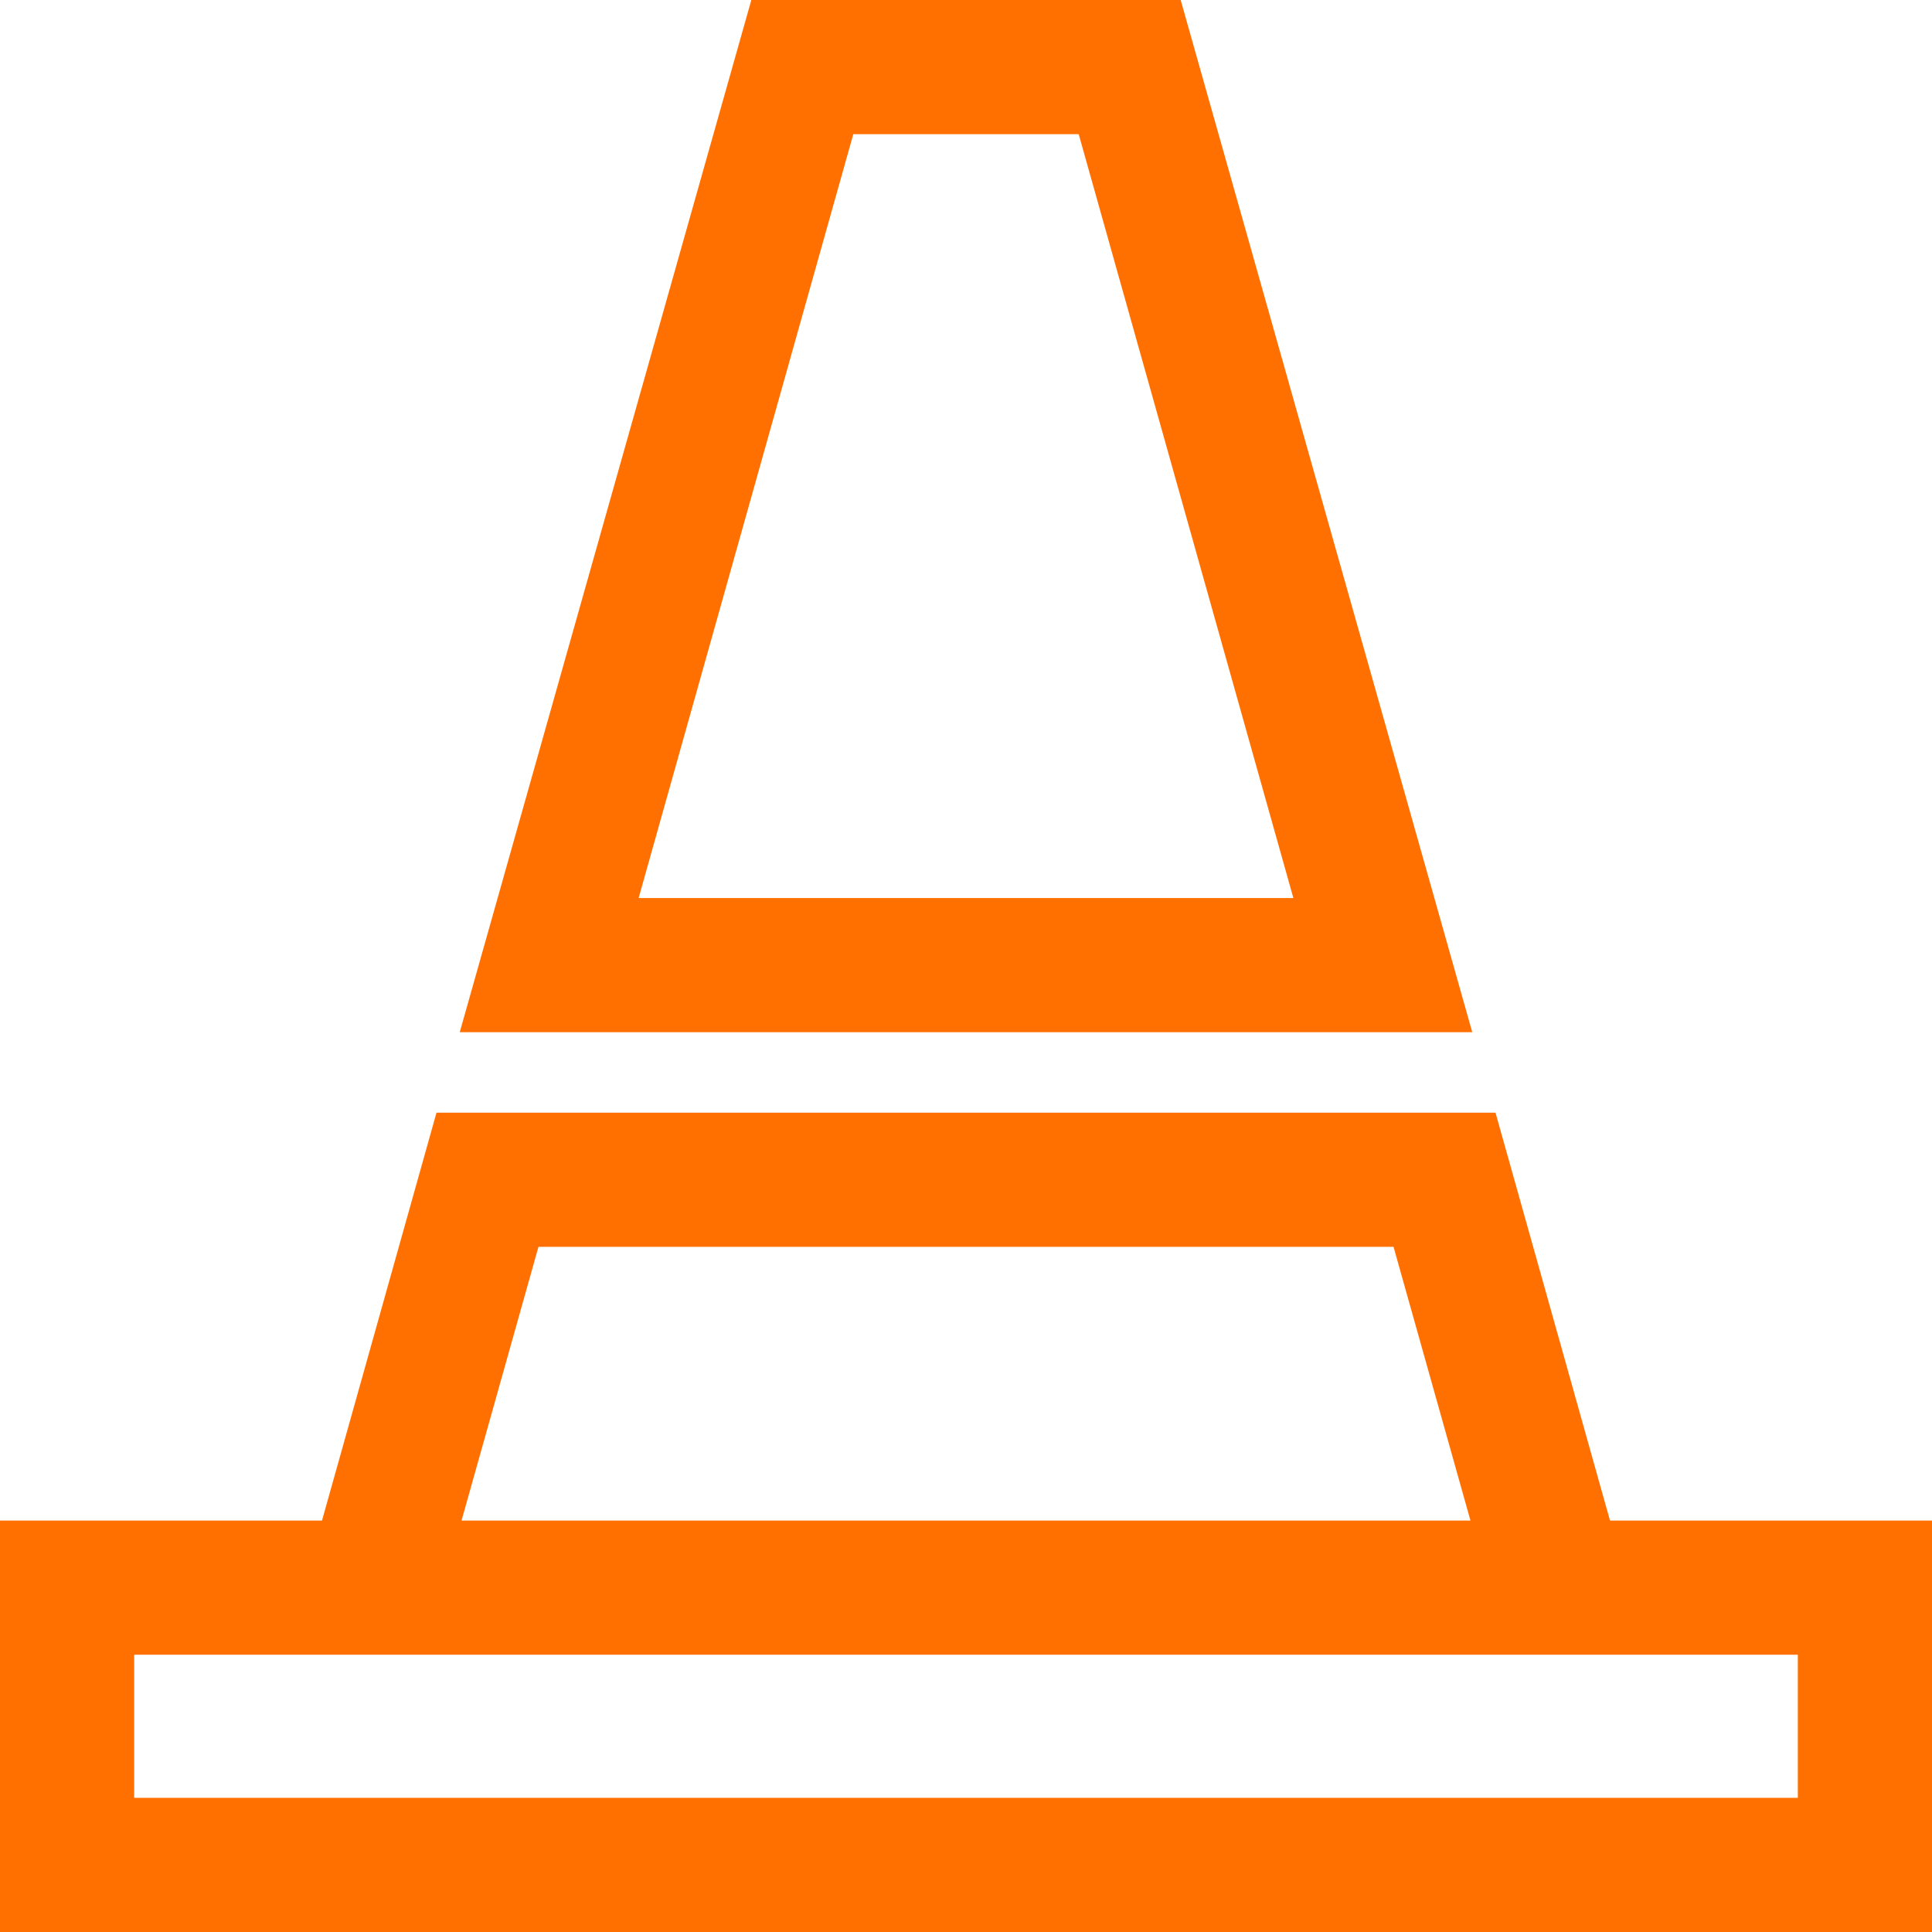
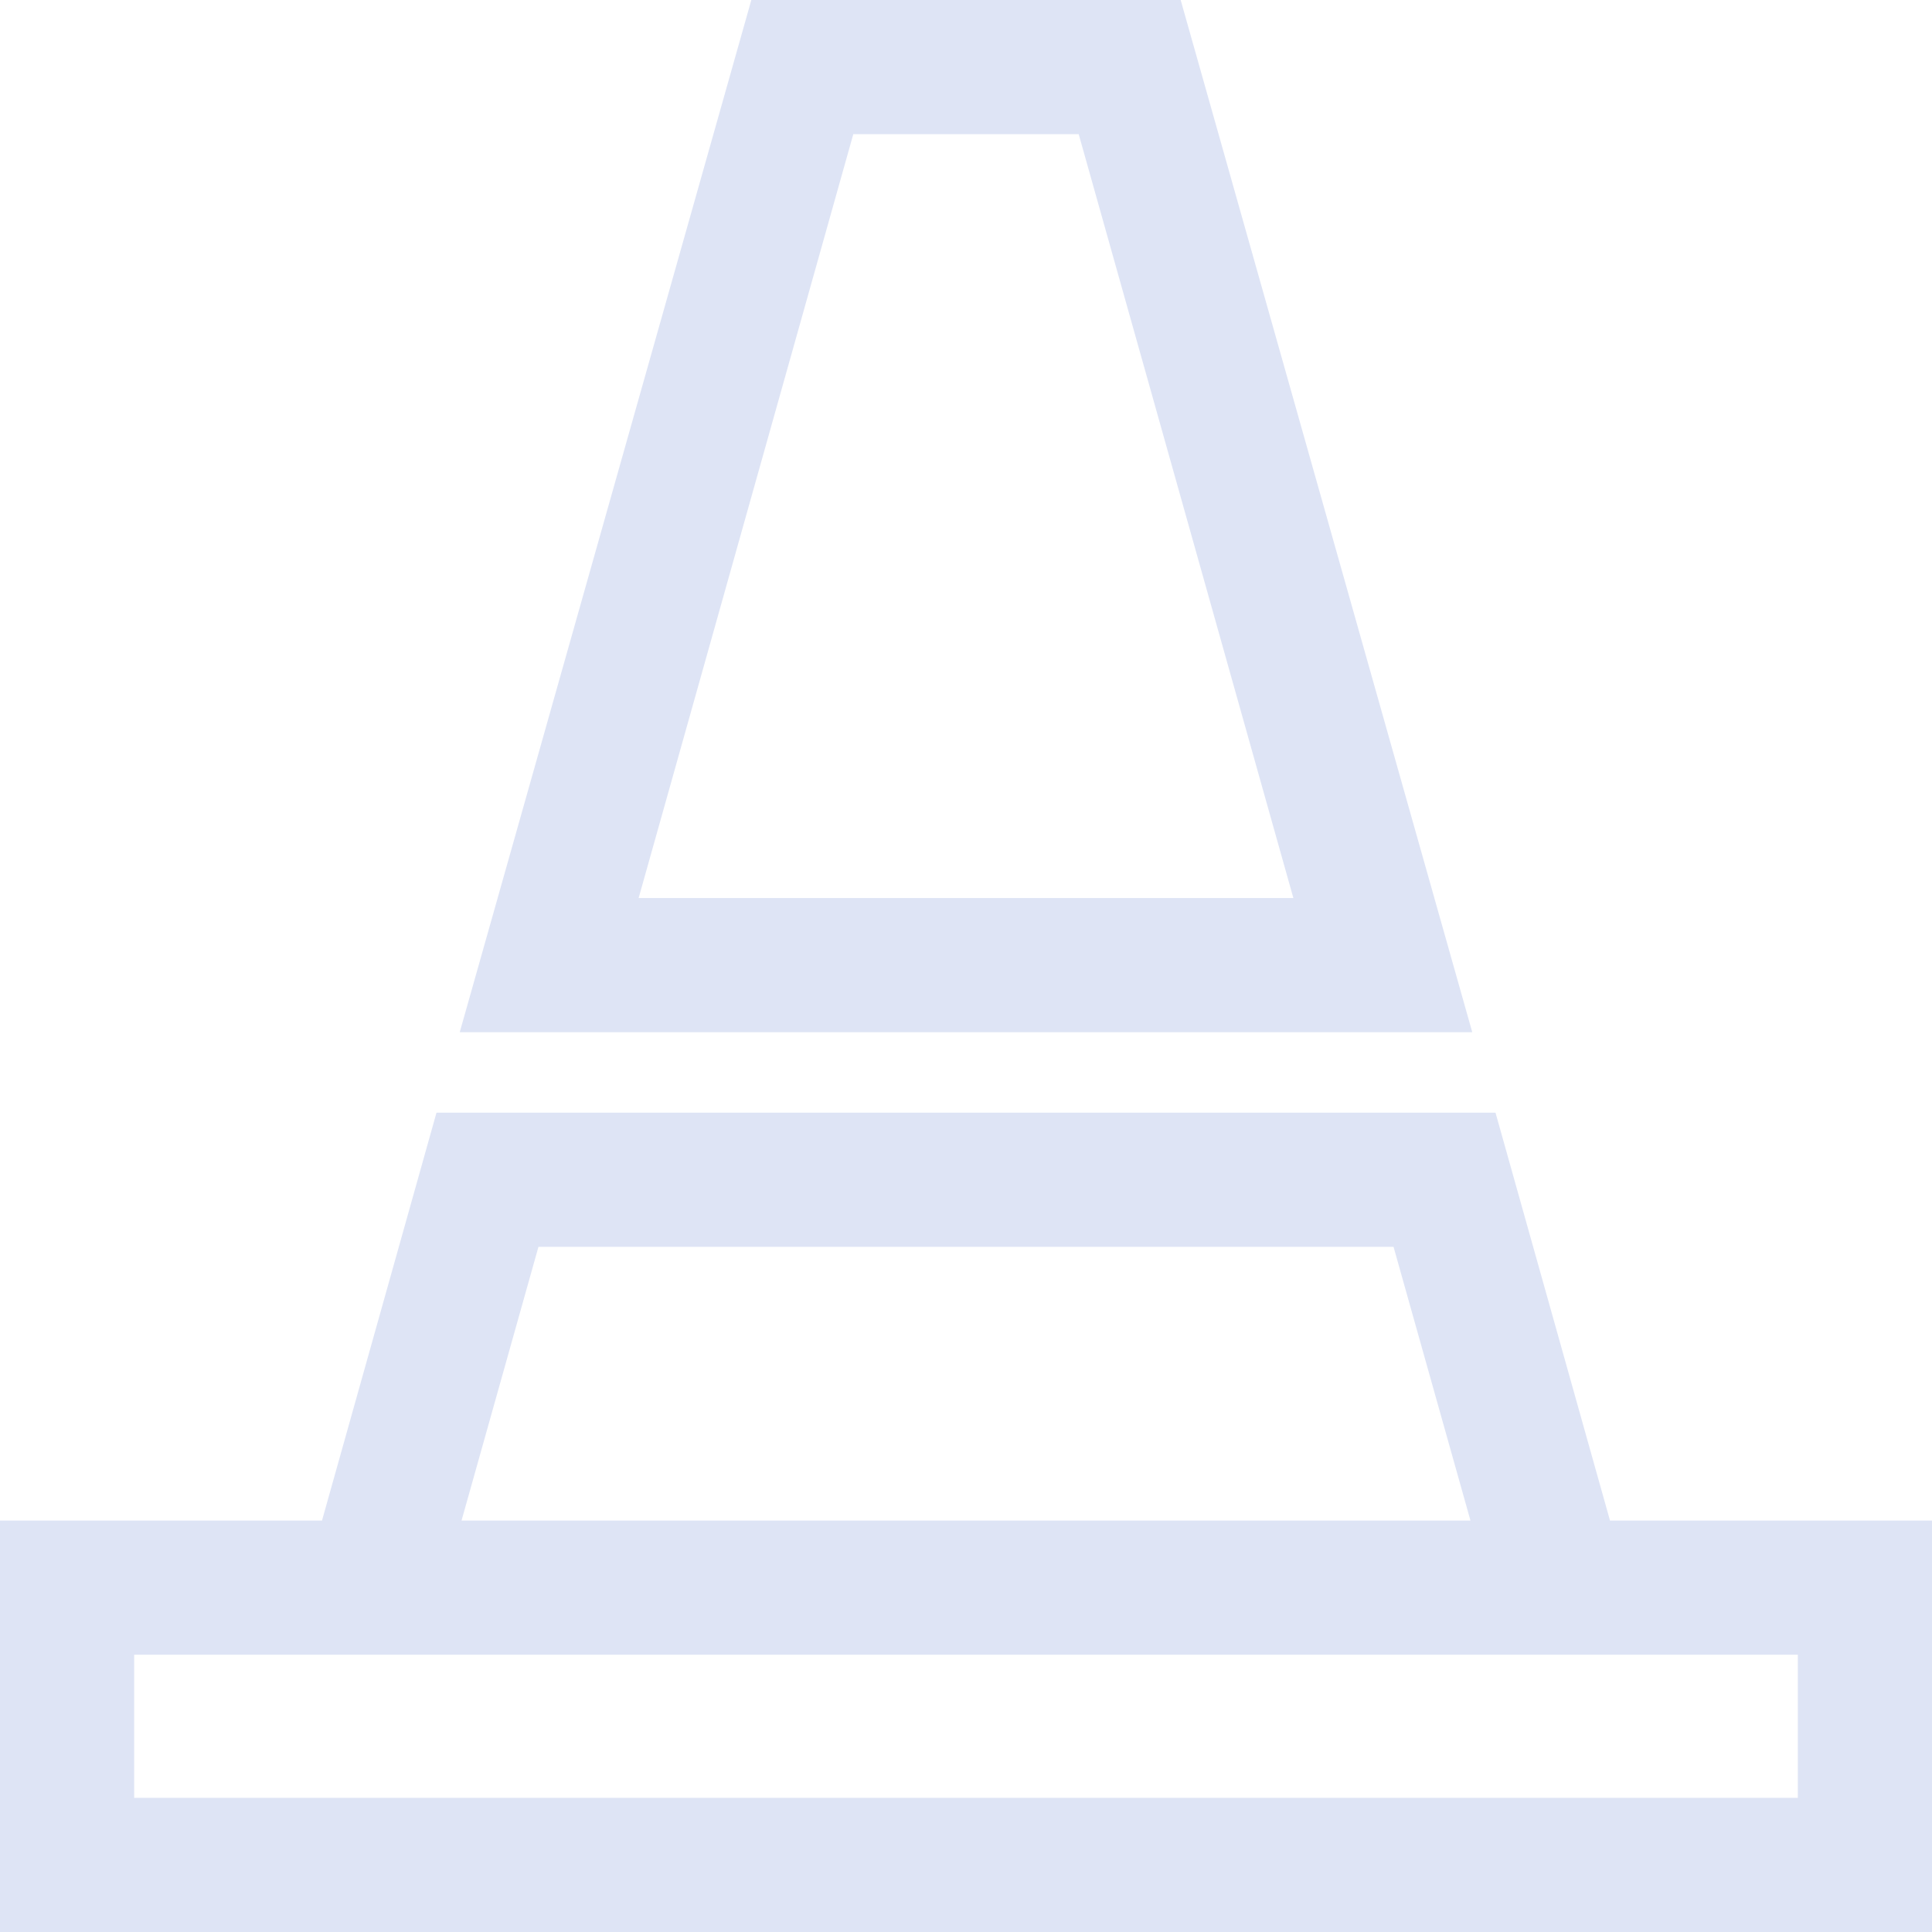
<svg xmlns="http://www.w3.org/2000/svg" version="1.2" viewBox="0 0 1080 1080" width="1080" height="1080">
  <style>
- 		.s0 { opacity: 1;fill: #FF7000 } 
+ 		.s0 { opacity: 1;fill: #dee4f5 } 
	</style>
  <g id="Shape 1 copy">
    <path id="Path 0" fill-rule="evenodd" class="s0" d="m660 0l163 577h-566l163-577zm-303 502h366l-120-427h-126z" />
    <path id="Path 1" fill-rule="evenodd" class="s0" d="m0 850h180l64-228h592l64 228h180v230h-1080zm258 0h564l-43-153h-478zm-183 155h930v-80h-930z" />
  </g>
</svg>
